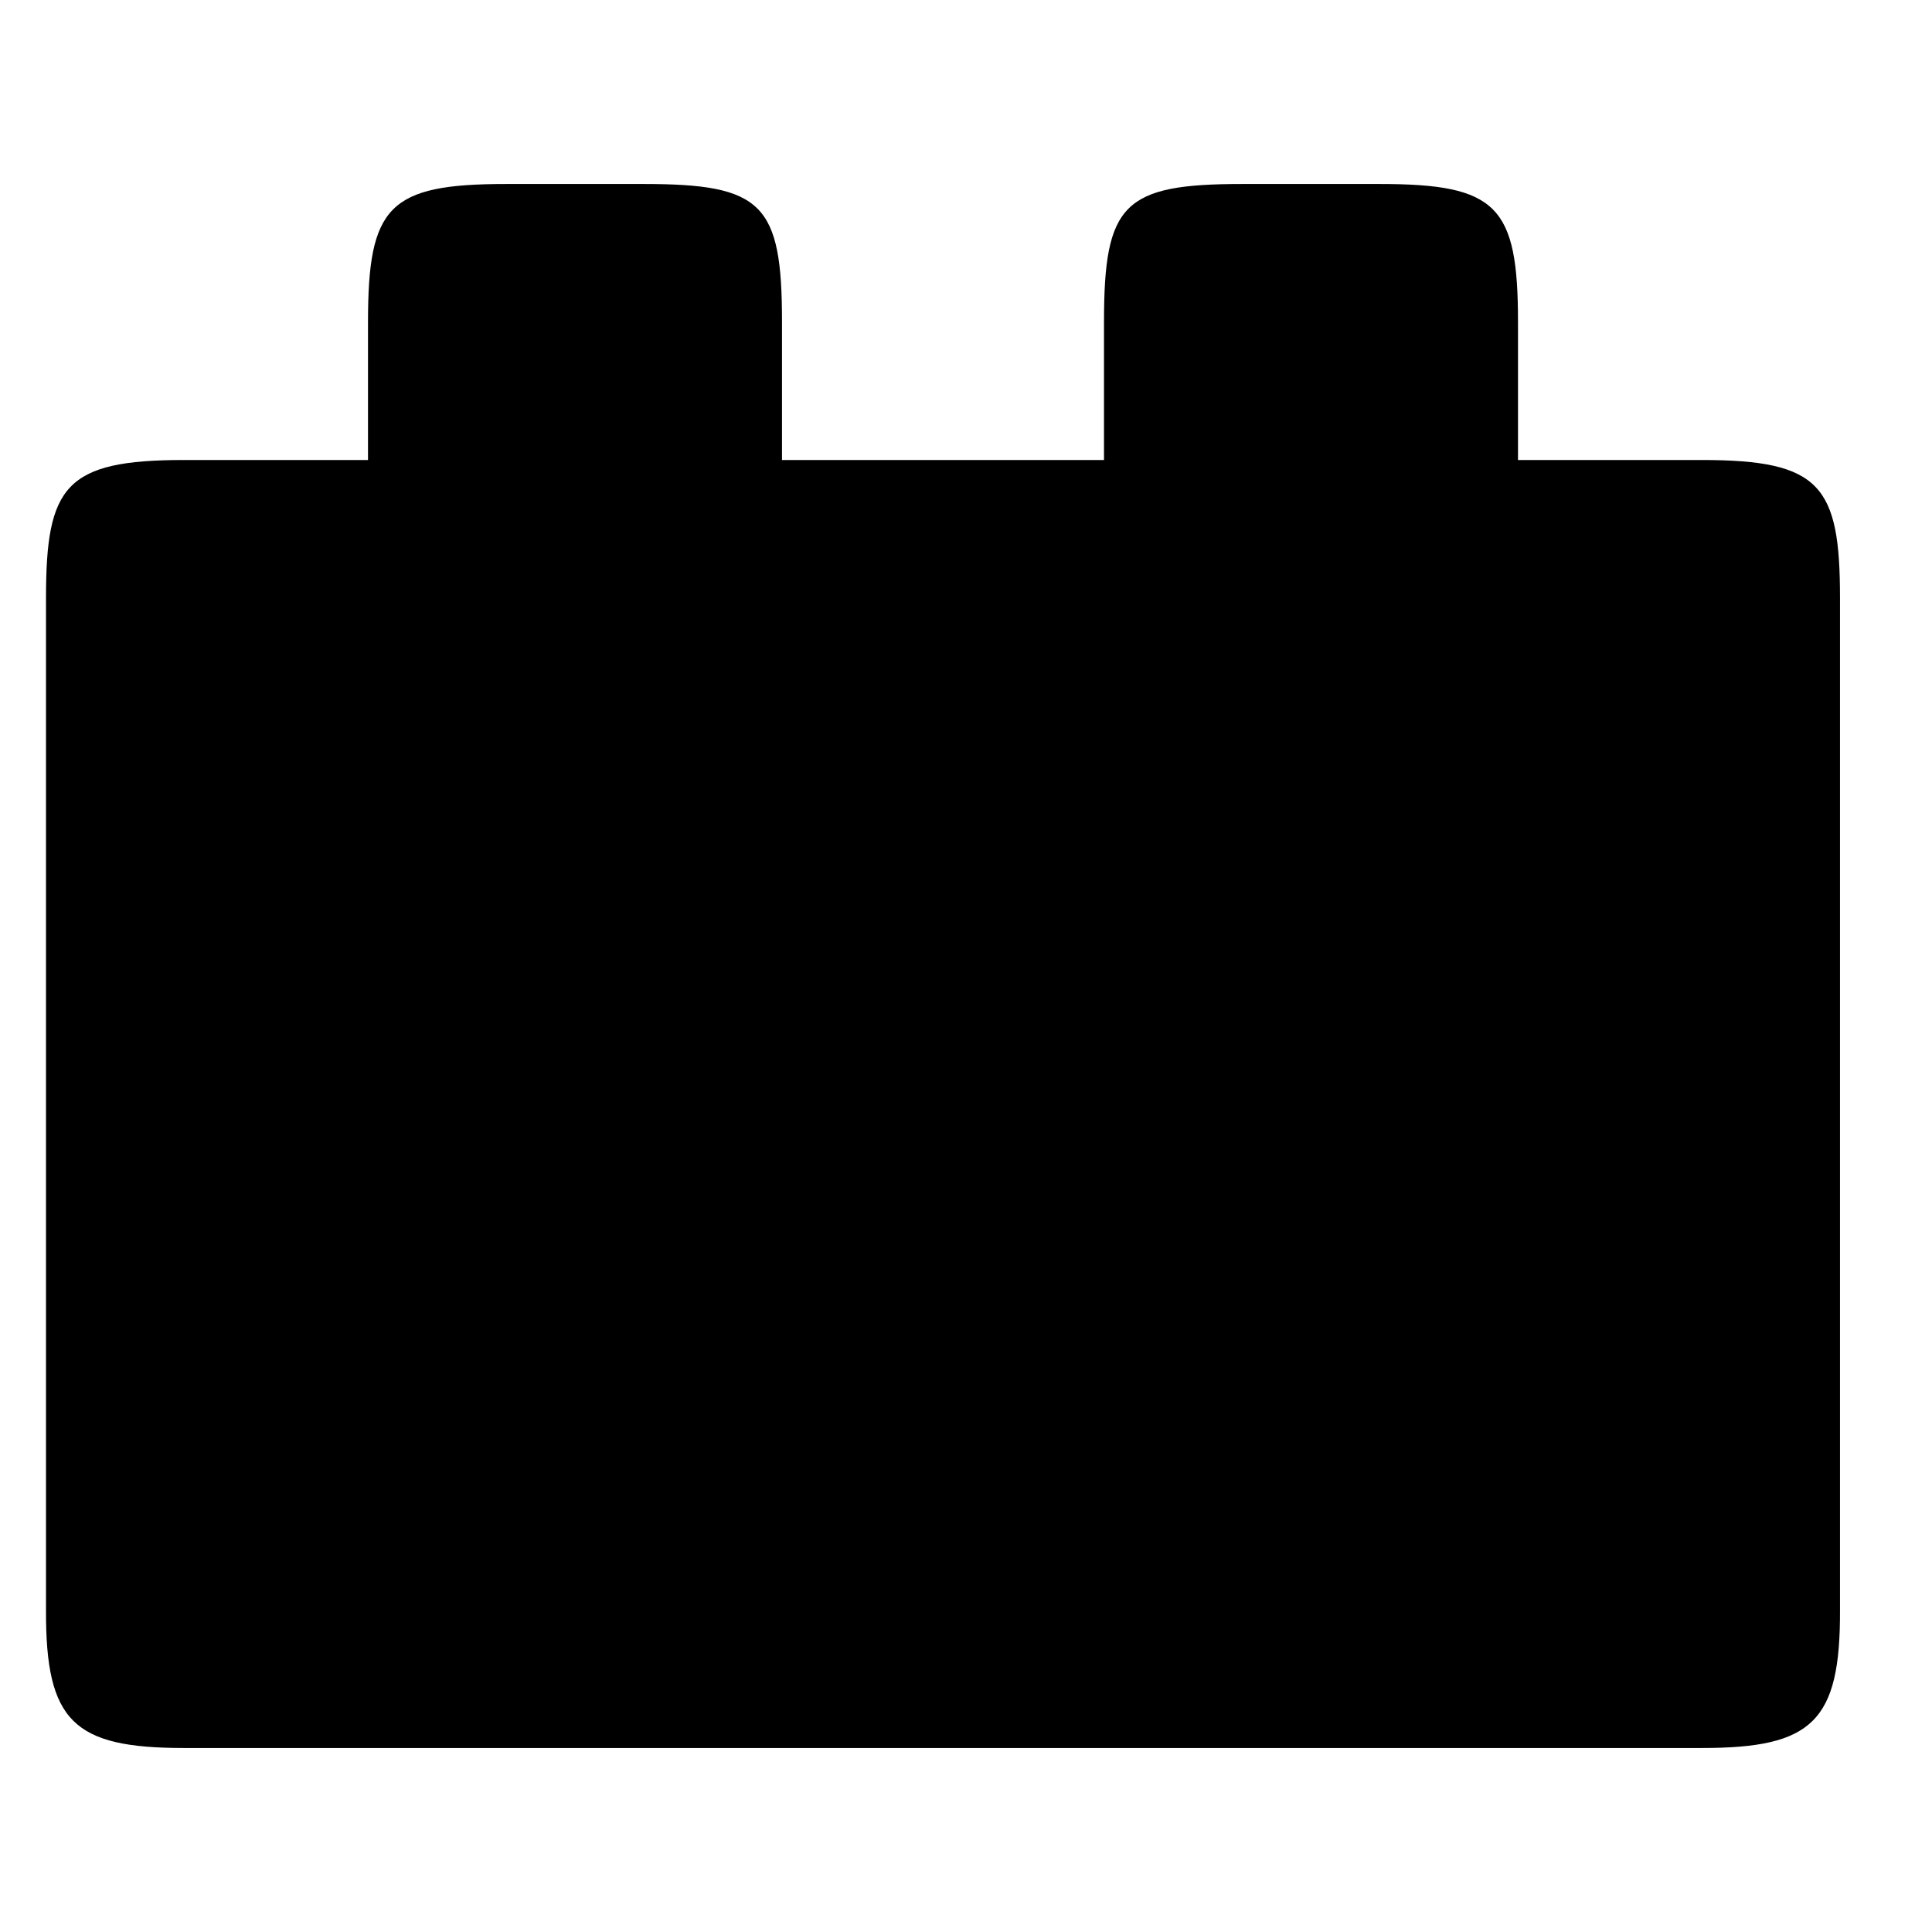
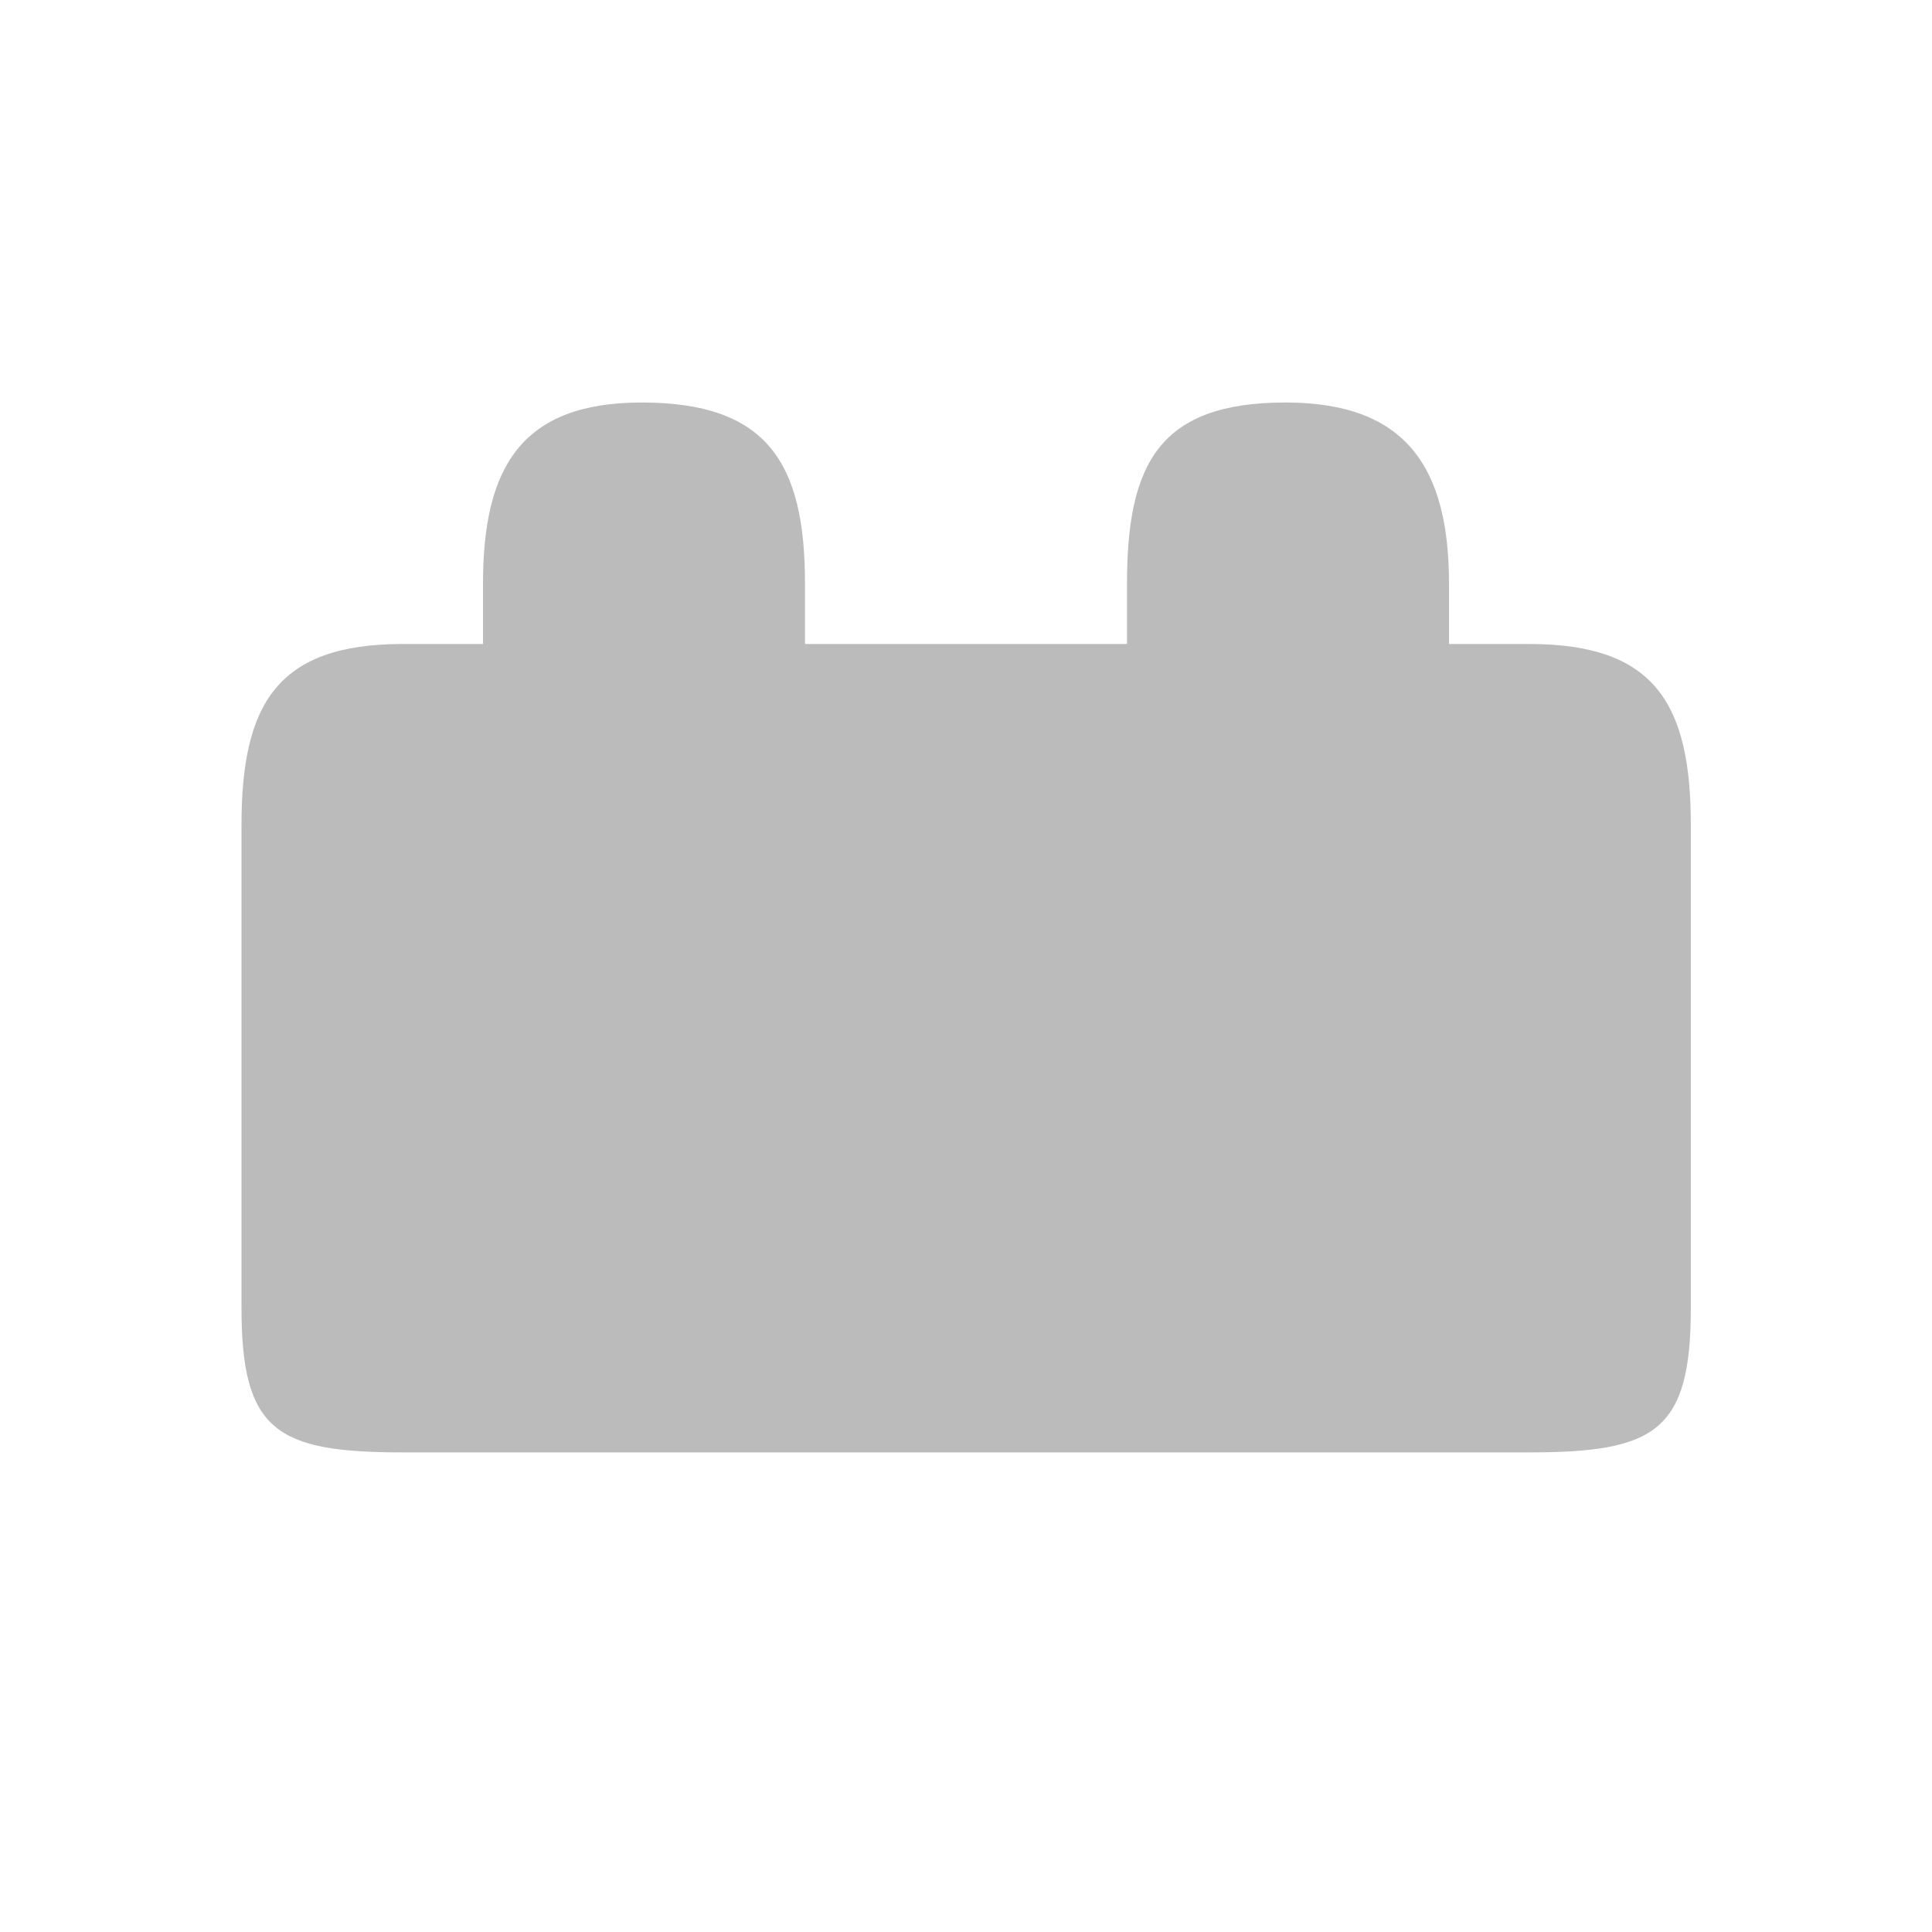
- <svg xmlns="http://www.w3.org/2000/svg" version="1.1" baseProfile="tiny" id="Layer_1" x="0px" y="0px" width="42px" height="42px" viewBox="-0.5 0.5 42 42" xml:space="preserve">
-   <path d="M16.5,7.5c0-2.57-0.42-3-3-3h-3c-2.55,0-3,0.48-3,3v3h-4c-2.58,0-3,0.561-3,3v21.998c-0.01,2.43,0.6,3.002,3,3.002h33  c2.4,0,3.01-0.572,3-3.002V13.5c0-2.439-0.42-3-3-3h-4v-3c0-2.52-0.45-3-3-3h-3c-2.58,0-3,0.43-3,3v3h-7V7.5z" />
+ <svg xmlns="http://www.w3.org/2000/svg" width="24px" height="24px" viewBox="0 0 24 24" version="1.1">
+   <g transform="translate(4, 5)" fill="#BBBBBB">
+     <path d="M6,2.25 C6,0.75 5.532,0 3.971,0 C2.471,0 2,0.812 2,2.25 L2,3 L1,3 C-0.56,3 -1,3.75 -1,5.25 L-1,11.25 C-1,12.779 -0.56,13.042 1,13.042 L15,13.042 C16.563,13.042 17.004,12.779 17.004,11.25 L17.004,5.25 C17.004,3.75 16.563,3 15,3 L14,3 L14,2.25 C14,0.812 13.471,0 11.971,0 C10.409,0 10,0.75 10,2.25 L10,3 L6,3 L6,2.25 Z M6,2.25" id="Shape" />
+   </g>
</svg>
